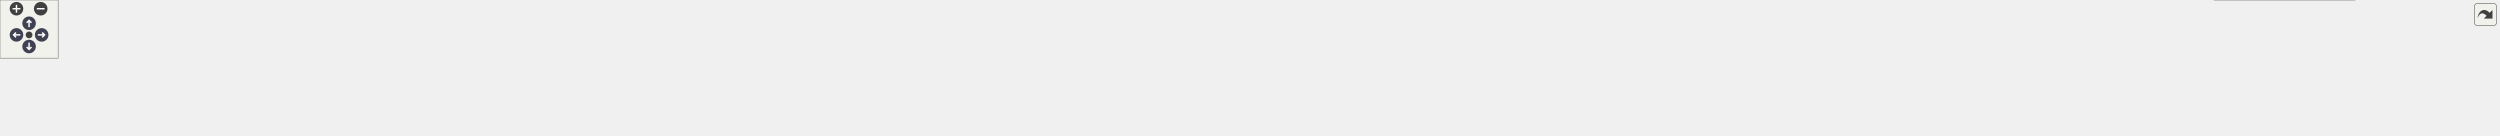
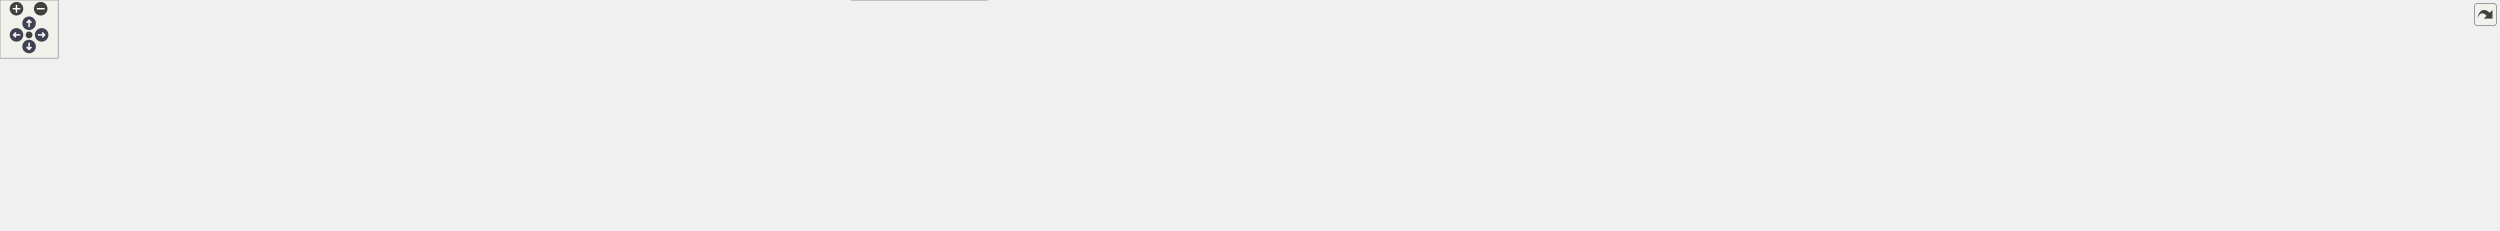
<svg xmlns="http://www.w3.org/2000/svg" xmlns:xlink="http://www.w3.org/1999/xlink" id="main" version="1.1" xml:space="preserve">
  <style type="text/css">
.node, .edge {opacity: 0.7;}
.node.selected, .edge.selected {opacity: 1;}
.edge:hover path { stroke: red; }
.edge:hover polygon { stroke: red; fill: red; }
</style>
  <defs>
    <circle id="rim" cx="0" cy="0" r="7" />
    <circle id="rim2" cx="0" cy="0" r="3.5" />
    <g id="zoomPlus">
      <use xlink:href="#rim" fill="#404040">
        <set attributeName="fill" to="#808080" begin="zoomplus.mouseover" end="zoomplus.mouseout" />
      </use>
      <path d="M-4,0h8M0,-4v8" fill="none" stroke="white" stroke-width="1.5" pointer-events="none" />
    </g>
    <g id="zoomMin">
      <use xlink:href="#rim" fill="#404040">
        <set attributeName="fill" to="#808080" begin="zoomminus.mouseover" end="zoomminus.mouseout" />
      </use>
      <path d="M-4,0h8" fill="none" stroke="white" stroke-width="1.5" pointer-events="none" />
    </g>
    <g id="arrowUp" transform="translate(30 24)">
      <use xlink:href="#rim" />
      <path pointer-events="none" fill="none" stroke="white" stroke-width="1.5" d="M0,-3.0v7 M-2.5,-0.5L0,-3.0L2.5,-0.5" />
    </g>
    <g id="arrowRight" transform="rotate(90) translate(36 -43)">
      <use xlink:href="#rim" />
      <path pointer-events="none" fill="none" stroke="white" stroke-width="1.5" d="M0,-3.0v7 M-2.5,-0.5L0,-3.0L2.5,-0.5" />
    </g>
    <g id="arrowDown" transform="rotate(180) translate(-30 -48)">
      <use xlink:href="#rim" />
      <path pointer-events="none" fill="none" stroke="white" stroke-width="1.5" d="M0,-3.0v7 M-2.5,-0.5L0,-3.0L2.5,-0.5" />
    </g>
    <g id="arrowLeft" transform="rotate(270) translate(-36 17)">
      <use xlink:href="#rim" />
      <path pointer-events="none" fill="none" stroke="white" stroke-width="1.5" d="M0,-3.0v7 M-2.5,-0.5L0,-3.0L2.5,-0.5" />
    </g>
    <g id="resetDef">
      <use xlink:href="#rim2" fill="#404040">
        <set attributeName="fill" to="#808080" begin="reset.mouseover" end="reset.mouseout" />
      </use>
    </g>
  </defs>
  <svg id="graph" class="graph">
    <g id="viewport">
      <g id="Node000001" class="node">
        <g id="a_Node000001">
          <a xlink:title=" ">
            <polygon fill="#999999" stroke="#666666" points="139.75,-54.5 0,-54.5 0,-24 139.75,-24 139.75,-54.5" />
            <text xml:space="preserve" text-anchor="start" x="8" y="-41" font-family="Helvetica,sans-Serif" font-size="10.00">AQNWB::NWB::TimeSeries</text>
            <text xml:space="preserve" text-anchor="middle" x="69.88" y="-29.75" font-family="Helvetica,sans-Serif" font-size="10.00">::readDataConversion</text>
          </a>
        </g>
      </g>
      <g id="Node000002" class="node">
        <g id="a_Node000002">
          <a xlink:href="class_a_q_n_w_b_1_1_n_w_b_1_1_time_series.html#a8e935bfd8eea957ae42d5ea752d802b4" target="_top" xlink:title=" ">
            <polygon fill="white" stroke="#666666" points="315.5,-54.5 175.75,-54.5 175.75,-24 315.5,-24 315.5,-54.5" />
            <text xml:space="preserve" text-anchor="start" x="183.75" y="-41" font-family="Helvetica,sans-Serif" font-size="10.00">AQNWB::NWB::TimeSeries</text>
            <text xml:space="preserve" text-anchor="middle" x="245.62" y="-29.75" font-family="Helvetica,sans-Serif" font-size="10.00">::readDataOffset</text>
          </a>
        </g>
      </g>
      <g id="edge1_Node000001_Node000002" class="edge">
        <g id="a_edge1_Node000001_Node000002">
          <a xlink:title=" ">
            <path fill="none" stroke="#63b8ff" d="M140.04,-39.25C147.96,-39.25 156.07,-39.25 164.12,-39.25" />
            <polygon fill="#63b8ff" stroke="#63b8ff" points="163.9,-42.75 173.9,-39.25 163.9,-35.75 163.9,-42.75" />
          </a>
        </g>
      </g>
      <g id="Node000003" class="node">
        <g id="a_Node000003">
          <a xlink:href="class_a_q_n_w_b_1_1_n_w_b_1_1_time_series.html#adf83d074710318ecd17f056deecf6f73" target="_top" xlink:title=" ">
            <polygon fill="white" stroke="#666666" points="491.25,-54.5 351.5,-54.5 351.5,-24 491.25,-24 491.25,-54.5" />
            <text xml:space="preserve" text-anchor="start" x="359.5" y="-41" font-family="Helvetica,sans-Serif" font-size="10.00">AQNWB::NWB::TimeSeries</text>
            <text xml:space="preserve" text-anchor="middle" x="421.38" y="-29.75" font-family="Helvetica,sans-Serif" font-size="10.00">::readDataResolution</text>
          </a>
        </g>
      </g>
      <g id="edge2_Node000002_Node000003" class="edge">
        <g id="a_edge2_Node000002_Node000003">
          <a xlink:title=" ">
            <path fill="none" stroke="#63b8ff" d="M315.79,-39.25C323.71,-39.25 331.82,-39.25 339.87,-39.25" />
            <polygon fill="#63b8ff" stroke="#63b8ff" points="339.65,-42.75 349.65,-39.25 339.65,-35.75 339.65,-42.75" />
          </a>
        </g>
      </g>
      <g id="Node000004" class="node">
        <g id="a_Node000004">
          <a xlink:href="class_a_q_n_w_b_1_1_n_w_b_1_1_time_series.html#a5d7201b7efb3109e03172a7d383c8b45" target="_top" xlink:title=" ">
            <polygon fill="white" stroke="#666666" points="667,-54.5 527.25,-54.5 527.25,-24 667,-24 667,-54.5" />
            <text xml:space="preserve" text-anchor="start" x="535.25" y="-41" font-family="Helvetica,sans-Serif" font-size="10.00">AQNWB::NWB::TimeSeries</text>
            <text xml:space="preserve" text-anchor="middle" x="597.12" y="-29.75" font-family="Helvetica,sans-Serif" font-size="10.00">::readDataUnit</text>
          </a>
        </g>
      </g>
      <g id="edge3_Node000003_Node000004" class="edge">
        <g id="a_edge3_Node000003_Node000004">
          <a xlink:title=" ">
            <path fill="none" stroke="#63b8ff" d="M491.54,-39.25C499.46,-39.25 507.57,-39.25 515.62,-39.25" />
            <polygon fill="#63b8ff" stroke="#63b8ff" points="515.4,-42.75 525.4,-39.25 515.4,-35.75 515.4,-42.75" />
          </a>
        </g>
      </g>
      <g id="Node000005" class="node">
        <g id="a_Node000005">
          <a xlink:href="class_a_q_n_w_b_1_1_n_w_b_1_1_time_series.html#a7b9e5f855ab7ae45e6b9d66e8c21cacb" target="_top" xlink:title=" ">
            <polygon fill="white" stroke="#666666" points="842.75,-54.5 703,-54.5 703,-24 842.75,-24 842.75,-54.5" />
            <text xml:space="preserve" text-anchor="start" x="711" y="-41" font-family="Helvetica,sans-Serif" font-size="10.00">AQNWB::NWB::TimeSeries</text>
            <text xml:space="preserve" text-anchor="middle" x="772.88" y="-29.75" font-family="Helvetica,sans-Serif" font-size="10.00">::readDataContinuity</text>
          </a>
        </g>
      </g>
      <g id="edge4_Node000004_Node000005" class="edge">
        <g id="a_edge4_Node000004_Node000005">
          <a xlink:title=" ">
            <path fill="none" stroke="#63b8ff" d="M667.29,-39.25C675.21,-39.25 683.32,-39.25 691.37,-39.25" />
            <polygon fill="#63b8ff" stroke="#63b8ff" points="691.15,-42.75 701.15,-39.25 691.15,-35.75 691.15,-42.75" />
          </a>
        </g>
      </g>
      <g id="Node000006" class="node">
        <g id="a_Node000006">
          <a xlink:href="class_a_q_n_w_b_1_1_n_w_b_1_1_time_series.html#a0d48a3a5d1f7468ae1e48226969f30c3" target="_top" xlink:title=" ">
-             <polygon fill="white" stroke="#666666" points="1018.5,-54.5 878.75,-54.5 878.75,-24 1018.5,-24 1018.5,-54.5" />
-             <text xml:space="preserve" text-anchor="start" x="886.75" y="-41" font-family="Helvetica,sans-Serif" font-size="10.00">AQNWB::NWB::TimeSeries</text>
-             <text xml:space="preserve" text-anchor="middle" x="948.62" y="-29.75" font-family="Helvetica,sans-Serif" font-size="10.00">::readStartingTime</text>
+             <polygon fill="white" stroke="#666666" points="1018.5,-79.5 878.75,-79.5 878.75,-49 1018.5,-49 1018.5,-79.5" />
+             <text xml:space="preserve" text-anchor="start" x="886.75" y="-66" font-family="Helvetica,sans-Serif" font-size="10.00">AQNWB::NWB::TimeSeries</text>
+             <text xml:space="preserve" text-anchor="middle" x="948.62" y="-54.75" font-family="Helvetica,sans-Serif" font-size="10.00">::readStartingTime</text>
          </a>
        </g>
      </g>
      <g id="edge5_Node000005_Node000006" class="edge">
        <g id="a_edge5_Node000005_Node000006">
          <a xlink:title=" ">
-             <path fill="none" stroke="#63b8ff" d="M843.04,-39.25C850.96,-39.25 859.07,-39.25 867.12,-39.25" />
-             <polygon fill="#63b8ff" stroke="#63b8ff" points="866.9,-42.75 876.9,-39.25 866.9,-35.75 866.9,-42.75" />
+             <path fill="none" stroke="#63b8ff" d="M843.04,-49.2C850.96,-50.34 859.07,-51.51 867.12,-52.67" />
+             <polygon fill="#63b8ff" stroke="#63b8ff" points="866.51,-56.12 876.91,-54.08 867.51,-49.19 866.51,-56.12" />
+           </a>
+         </g>
+       </g>
+       <g id="Node000020" class="node">
+         <g id="a_Node000020">
+           <a xlink:href="class_a_q_n_w_b_1_1_n_w_b_1_1_time_series.html#a5418508f7ed2bddfb901867c66352327" target="_top" xlink:title=" ">
+             <polygon fill="white" stroke="#666666" points="1018.5,-30.5 878.75,-30.5 878.75,0 1018.5,0 1018.5,-30.5" />
+             <text xml:space="preserve" text-anchor="start" x="886.75" y="-17" font-family="Helvetica,sans-Serif" font-size="10.00">AQNWB::NWB::TimeSeries</text>
+             <text xml:space="preserve" text-anchor="middle" x="948.62" y="-5.75" font-family="Helvetica,sans-Serif" font-size="10.00">::recordStartingTime</text>
+           </a>
+         </g>
+       </g>
+       <g id="edge19_Node000005_Node000020" class="edge">
+         <g id="a_edge19_Node000005_Node000020">
+           <a xlink:title=" ">
+             <path fill="none" stroke="#63b8ff" d="M843.04,-29.7C850.96,-28.6 859.07,-27.48 867.12,-26.37" />
+             <polygon fill="#63b8ff" stroke="#63b8ff" points="867.48,-29.85 876.91,-25.02 866.53,-22.92 867.48,-29.85" />
          </a>
        </g>
      </g>
      <g id="Node000007" class="node">
        <g id="a_Node000007">
          <a xlink:href="class_a_q_n_w_b_1_1_n_w_b_1_1_time_series.html#a432eacaa5461a2adb7c74b8163109690" target="_top" xlink:title=" ">
-             <polygon fill="white" stroke="#666666" points="1194.25,-54.5 1054.5,-54.5 1054.5,-24 1194.25,-24 1194.25,-54.5" />
-             <text xml:space="preserve" text-anchor="start" x="1062.5" y="-41" font-family="Helvetica,sans-Serif" font-size="10.00">AQNWB::NWB::TimeSeries</text>
-             <text xml:space="preserve" text-anchor="middle" x="1124.38" y="-29.75" font-family="Helvetica,sans-Serif" font-size="10.00">::readStartingTimeRate</text>
+             <polygon fill="white" stroke="#666666" points="1194.25,-79.5 1054.5,-79.5 1054.5,-49 1194.25,-49 1194.25,-79.5" />
+             <text xml:space="preserve" text-anchor="start" x="1062.5" y="-66" font-family="Helvetica,sans-Serif" font-size="10.00">AQNWB::NWB::TimeSeries</text>
+             <text xml:space="preserve" text-anchor="middle" x="1124.38" y="-54.75" font-family="Helvetica,sans-Serif" font-size="10.00">::readStartingTimeRate</text>
          </a>
        </g>
      </g>
      <g id="edge6_Node000006_Node000007" class="edge">
        <g id="a_edge6_Node000006_Node000007">
          <a xlink:title=" ">
-             <path fill="none" stroke="#63b8ff" d="M1018.79,-39.25C1026.71,-39.25 1034.82,-39.25 1042.87,-39.25" />
-             <polygon fill="#63b8ff" stroke="#63b8ff" points="1042.65,-42.75 1052.65,-39.25 1042.65,-35.75 1042.65,-42.75" />
+             <path fill="none" stroke="#63b8ff" d="M1018.79,-64.25C1026.71,-64.25 1034.82,-64.25 1042.87,-64.25" />
+             <polygon fill="#63b8ff" stroke="#63b8ff" points="1042.65,-67.75 1052.65,-64.25 1042.65,-60.75 1042.65,-67.75" />
          </a>
        </g>
      </g>
      <g id="Node000008" class="node">
        <g id="a_Node000008">
          <a xlink:href="class_a_q_n_w_b_1_1_n_w_b_1_1_time_series.html#a10c42d7daf3209d828814549062ba43b" target="_top" xlink:title=" ">
-             <polygon fill="white" stroke="#666666" points="1370,-54.5 1230.25,-54.5 1230.25,-24 1370,-24 1370,-54.5" />
-             <text xml:space="preserve" text-anchor="start" x="1238.25" y="-41" font-family="Helvetica,sans-Serif" font-size="10.00">AQNWB::NWB::TimeSeries</text>
-             <text xml:space="preserve" text-anchor="middle" x="1300.12" y="-29.75" font-family="Helvetica,sans-Serif" font-size="10.00">::readStartingTimeUnit</text>
+             <polygon fill="white" stroke="#666666" points="1370,-79.5 1230.25,-79.5 1230.25,-49 1370,-49 1370,-79.5" />
+             <text xml:space="preserve" text-anchor="start" x="1238.25" y="-66" font-family="Helvetica,sans-Serif" font-size="10.00">AQNWB::NWB::TimeSeries</text>
+             <text xml:space="preserve" text-anchor="middle" x="1300.12" y="-54.75" font-family="Helvetica,sans-Serif" font-size="10.00">::readStartingTimeUnit</text>
          </a>
        </g>
      </g>
      <g id="edge7_Node000007_Node000008" class="edge">
        <g id="a_edge7_Node000007_Node000008">
          <a xlink:title=" ">
-             <path fill="none" stroke="#63b8ff" d="M1194.54,-39.25C1202.46,-39.25 1210.57,-39.25 1218.62,-39.25" />
-             <polygon fill="#63b8ff" stroke="#63b8ff" points="1218.4,-42.75 1228.4,-39.25 1218.4,-35.75 1218.4,-42.75" />
+             <path fill="none" stroke="#63b8ff" d="M1194.54,-64.25C1202.46,-64.25 1210.57,-64.25 1218.62,-64.25" />
+             <polygon fill="#63b8ff" stroke="#63b8ff" points="1218.4,-67.75 1228.4,-64.25 1218.4,-60.75 1218.4,-67.75" />
          </a>
        </g>
      </g>
      <g id="Node000009" class="node">
        <g id="a_Node000009">
          <a xlink:href="class_a_q_n_w_b_1_1_n_w_b_1_1_time_series.html#aad84484dbd8b930702c8c8c5408694b1" target="_top" xlink:title=" ">
-             <polygon fill="white" stroke="#666666" points="1545.75,-54.5 1406,-54.5 1406,-24 1545.75,-24 1545.75,-54.5" />
-             <text xml:space="preserve" text-anchor="start" x="1414" y="-41" font-family="Helvetica,sans-Serif" font-size="10.00">AQNWB::NWB::TimeSeries</text>
-             <text xml:space="preserve" text-anchor="middle" x="1475.88" y="-29.75" font-family="Helvetica,sans-Serif" font-size="10.00">::readTimestamps</text>
+             <polygon fill="white" stroke="#666666" points="1545.75,-104.5 1406,-104.5 1406,-74 1545.75,-74 1545.75,-104.5" />
+             <text xml:space="preserve" text-anchor="start" x="1414" y="-91" font-family="Helvetica,sans-Serif" font-size="10.00">AQNWB::NWB::TimeSeries</text>
+             <text xml:space="preserve" text-anchor="middle" x="1475.88" y="-79.75" font-family="Helvetica,sans-Serif" font-size="10.00">::readTimestamps</text>
          </a>
        </g>
      </g>
      <g id="edge8_Node000008_Node000009" class="edge">
        <g id="a_edge8_Node000008_Node000009">
          <a xlink:title=" ">
-             <path fill="none" stroke="#63b8ff" d="M1370.29,-39.25C1378.21,-39.25 1386.32,-39.25 1394.37,-39.25" />
-             <polygon fill="#63b8ff" stroke="#63b8ff" points="1394.15,-42.75 1404.15,-39.25 1394.15,-35.75 1394.15,-42.75" />
+             <path fill="none" stroke="#63b8ff" d="M1370.29,-74.2C1378.21,-75.34 1386.32,-76.51 1394.37,-77.67" />
+             <polygon fill="#63b8ff" stroke="#63b8ff" points="1393.76,-81.12 1404.16,-79.08 1394.76,-74.19 1393.76,-81.12" />
+           </a>
+         </g>
+       </g>
+       <g id="Node000019" class="node">
+         <g id="a_Node000019">
+           <a xlink:href="class_a_q_n_w_b_1_1_n_w_b_1_1_time_series.html#a15cdc18874a799e4196a58e2c2d51c31" target="_top" xlink:title=" ">
+             <polygon fill="white" stroke="#666666" points="1545.75,-55.5 1406,-55.5 1406,-25 1545.75,-25 1545.75,-55.5" />
+             <text xml:space="preserve" text-anchor="start" x="1414" y="-42" font-family="Helvetica,sans-Serif" font-size="10.00">AQNWB::NWB::TimeSeries</text>
+             <text xml:space="preserve" text-anchor="middle" x="1475.88" y="-30.75" font-family="Helvetica,sans-Serif" font-size="10.00">::recordTimestamps</text>
+           </a>
+         </g>
+       </g>
+       <g id="edge18_Node000008_Node000019" class="edge">
+         <g id="a_edge18_Node000008_Node000019">
+           <a xlink:title=" ">
+             <path fill="none" stroke="#63b8ff" d="M1370.29,-54.7C1378.21,-53.6 1386.32,-52.48 1394.37,-51.37" />
+             <polygon fill="#63b8ff" stroke="#63b8ff" points="1394.73,-54.85 1404.16,-50.02 1393.78,-47.92 1394.73,-54.85" />
          </a>
        </g>
      </g>
      <g id="Node000010" class="node">
        <g id="a_Node000010">
          <a xlink:href="class_a_q_n_w_b_1_1_n_w_b_1_1_time_series.html#a6bc9efa6381b6761d45493c1b2628e22" target="_top" xlink:title=" ">
-             <polygon fill="white" stroke="#666666" points="1721.5,-54.5 1581.75,-54.5 1581.75,-24 1721.5,-24 1721.5,-54.5" />
-             <text xml:space="preserve" text-anchor="start" x="1589.75" y="-41" font-family="Helvetica,sans-Serif" font-size="10.00">AQNWB::NWB::TimeSeries</text>
-             <text xml:space="preserve" text-anchor="middle" x="1651.62" y="-29.75" font-family="Helvetica,sans-Serif" font-size="10.00">::readTimestampsInterval</text>
+             <polygon fill="white" stroke="#666666" points="1721.5,-104.5 1581.75,-104.5 1581.75,-74 1721.5,-74 1721.5,-104.5" />
+             <text xml:space="preserve" text-anchor="start" x="1589.75" y="-91" font-family="Helvetica,sans-Serif" font-size="10.00">AQNWB::NWB::TimeSeries</text>
+             <text xml:space="preserve" text-anchor="middle" x="1651.62" y="-79.75" font-family="Helvetica,sans-Serif" font-size="10.00">::readTimestampsInterval</text>
          </a>
        </g>
      </g>
      <g id="edge9_Node000009_Node000010" class="edge">
        <g id="a_edge9_Node000009_Node000010">
          <a xlink:title=" ">
-             <path fill="none" stroke="#63b8ff" d="M1546.04,-39.25C1553.96,-39.25 1562.07,-39.25 1570.12,-39.25" />
-             <polygon fill="#63b8ff" stroke="#63b8ff" points="1569.9,-42.75 1579.9,-39.25 1569.9,-35.75 1569.9,-42.75" />
+             <path fill="none" stroke="#63b8ff" d="M1546.04,-89.25C1553.96,-89.25 1562.07,-89.25 1570.12,-89.25" />
+             <polygon fill="#63b8ff" stroke="#63b8ff" points="1569.9,-92.75 1579.9,-89.25 1569.9,-85.75 1569.9,-92.75" />
          </a>
        </g>
      </g>
      <g id="Node000011" class="node">
        <g id="a_Node000011">
          <a xlink:href="class_a_q_n_w_b_1_1_n_w_b_1_1_time_series.html#adf3f178d207453927ae6ede7a53ac7f7" target="_top" xlink:title=" ">
-             <polygon fill="white" stroke="#666666" points="1897.25,-54.5 1757.5,-54.5 1757.5,-24 1897.25,-24 1897.25,-54.5" />
-             <text xml:space="preserve" text-anchor="start" x="1765.5" y="-41" font-family="Helvetica,sans-Serif" font-size="10.00">AQNWB::NWB::TimeSeries</text>
-             <text xml:space="preserve" text-anchor="middle" x="1827.38" y="-29.75" font-family="Helvetica,sans-Serif" font-size="10.00">::readTimestampsUnit</text>
+             <polygon fill="white" stroke="#666666" points="1897.25,-104.5 1757.5,-104.5 1757.5,-74 1897.25,-74 1897.25,-104.5" />
+             <text xml:space="preserve" text-anchor="start" x="1765.5" y="-91" font-family="Helvetica,sans-Serif" font-size="10.00">AQNWB::NWB::TimeSeries</text>
+             <text xml:space="preserve" text-anchor="middle" x="1827.38" y="-79.75" font-family="Helvetica,sans-Serif" font-size="10.00">::readTimestampsUnit</text>
          </a>
        </g>
      </g>
      <g id="edge10_Node000010_Node000011" class="edge">
        <g id="a_edge10_Node000010_Node000011">
          <a xlink:title=" ">
-             <path fill="none" stroke="#63b8ff" d="M1721.79,-39.25C1729.71,-39.25 1737.82,-39.25 1745.87,-39.25" />
-             <polygon fill="#63b8ff" stroke="#63b8ff" points="1745.65,-42.75 1755.65,-39.25 1745.65,-35.75 1745.65,-42.75" />
+             <path fill="none" stroke="#63b8ff" d="M1721.79,-89.25C1729.71,-89.25 1737.82,-89.25 1745.87,-89.25" />
+             <polygon fill="#63b8ff" stroke="#63b8ff" points="1745.65,-92.75 1755.65,-89.25 1745.65,-85.75 1745.65,-92.75" />
          </a>
        </g>
      </g>
      <g id="Node000012" class="node">
        <g id="a_Node000012">
          <a xlink:href="class_a_q_n_w_b_1_1_n_w_b_1_1_time_series.html#a0501cf1664c3ac781453e312aa3342b0" target="_top" xlink:title=" ">
-             <polygon fill="white" stroke="#666666" points="2073,-54.5 1933.25,-54.5 1933.25,-24 2073,-24 2073,-54.5" />
-             <text xml:space="preserve" text-anchor="start" x="1941.25" y="-41" font-family="Helvetica,sans-Serif" font-size="10.00">AQNWB::NWB::TimeSeries</text>
-             <text xml:space="preserve" text-anchor="middle" x="2003.12" y="-29.75" font-family="Helvetica,sans-Serif" font-size="10.00">::readControl</text>
+             <polygon fill="white" stroke="#666666" points="2073,-129.5 1933.25,-129.5 1933.25,-99 2073,-99 2073,-129.5" />
+             <text xml:space="preserve" text-anchor="start" x="1941.25" y="-116" font-family="Helvetica,sans-Serif" font-size="10.00">AQNWB::NWB::TimeSeries</text>
+             <text xml:space="preserve" text-anchor="middle" x="2003.12" y="-104.75" font-family="Helvetica,sans-Serif" font-size="10.00">::readControl</text>
          </a>
        </g>
      </g>
      <g id="edge11_Node000011_Node000012" class="edge">
        <g id="a_edge11_Node000011_Node000012">
          <a xlink:title=" ">
-             <path fill="none" stroke="#63b8ff" d="M1897.54,-39.25C1905.46,-39.25 1913.57,-39.25 1921.62,-39.25" />
-             <polygon fill="#63b8ff" stroke="#63b8ff" points="1921.4,-42.75 1931.4,-39.25 1921.4,-35.75 1921.4,-42.75" />
+             <path fill="none" stroke="#63b8ff" d="M1897.54,-99.2C1905.46,-100.34 1913.57,-101.51 1921.62,-102.67" />
+             <polygon fill="#63b8ff" stroke="#63b8ff" points="1921.01,-106.12 1931.41,-104.08 1922.01,-99.19 1921.01,-106.12" />
+           </a>
+         </g>
+       </g>
+       <g id="Node000018" class="node">
+         <g id="a_Node000018">
+           <a xlink:href="class_a_q_n_w_b_1_1_n_w_b_1_1_time_series.html#a09ead45365072d1f2dbdfe5d628d1af4" target="_top" xlink:title=" ">
+             <polygon fill="white" stroke="#666666" points="2073,-80.5 1933.25,-80.5 1933.25,-50 2073,-50 2073,-80.5" />
+             <text xml:space="preserve" text-anchor="start" x="1941.25" y="-67" font-family="Helvetica,sans-Serif" font-size="10.00">AQNWB::NWB::TimeSeries</text>
+             <text xml:space="preserve" text-anchor="middle" x="2003.12" y="-55.75" font-family="Helvetica,sans-Serif" font-size="10.00">::recordControl</text>
+           </a>
+         </g>
+       </g>
+       <g id="edge17_Node000011_Node000018" class="edge">
+         <g id="a_edge17_Node000011_Node000018">
+           <a xlink:title=" ">
+             <path fill="none" stroke="#63b8ff" d="M1897.54,-79.7C1905.46,-78.6 1913.57,-77.48 1921.62,-76.37" />
+             <polygon fill="#63b8ff" stroke="#63b8ff" points="1921.98,-79.85 1931.41,-75.02 1921.03,-72.92 1921.98,-79.85" />
          </a>
        </g>
      </g>
      <g id="Node000013" class="node">
        <g id="a_Node000013">
          <a xlink:href="class_a_q_n_w_b_1_1_n_w_b_1_1_time_series.html#a02d6ceb1f87f4a76906f00688708b8e9" target="_top" xlink:title=" ">
-             <polygon fill="white" stroke="#666666" points="2248.75,-54.5 2109,-54.5 2109,-24 2248.75,-24 2248.75,-54.5" />
-             <text xml:space="preserve" text-anchor="start" x="2117" y="-41" font-family="Helvetica,sans-Serif" font-size="10.00">AQNWB::NWB::TimeSeries</text>
-             <text xml:space="preserve" text-anchor="middle" x="2178.88" y="-29.75" font-family="Helvetica,sans-Serif" font-size="10.00">::readControlDescription</text>
+             <polygon fill="white" stroke="#666666" points="2248.75,-153.5 2109,-153.5 2109,-123 2248.75,-123 2248.75,-153.5" />
+             <text xml:space="preserve" text-anchor="start" x="2117" y="-140" font-family="Helvetica,sans-Serif" font-size="10.00">AQNWB::NWB::TimeSeries</text>
+             <text xml:space="preserve" text-anchor="middle" x="2178.88" y="-128.75" font-family="Helvetica,sans-Serif" font-size="10.00">::readControlDescription</text>
          </a>
        </g>
      </g>
      <g id="edge12_Node000012_Node000013" class="edge">
        <g id="a_edge12_Node000012_Node000013">
          <a xlink:title=" ">
-             <path fill="none" stroke="#63b8ff" d="M2073.29,-39.25C2081.21,-39.25 2089.32,-39.25 2097.37,-39.25" />
-             <polygon fill="#63b8ff" stroke="#63b8ff" points="2097.15,-42.75 2107.15,-39.25 2097.15,-35.75 2097.15,-42.75" />
+             <path fill="none" stroke="#63b8ff" d="M2073.29,-123.8C2081.21,-124.9 2089.32,-126.02 2097.37,-127.13" />
+             <polygon fill="#63b8ff" stroke="#63b8ff" points="2096.78,-130.58 2107.16,-128.48 2097.73,-123.65 2096.78,-130.58" />
+           </a>
+         </g>
+       </g>
+       <g id="Node000017" class="node">
+         <g id="a_Node000017">
+           <a xlink:href="class_a_q_n_w_b_1_1_n_w_b_1_1_time_series.html#a7e7da4174344eee6e143a39fc45cc014" target="_top" xlink:title=" ">
+             <polygon fill="white" stroke="#666666" points="2248.75,-104.5 2109,-104.5 2109,-74 2248.75,-74 2248.75,-104.5" />
+             <text xml:space="preserve" text-anchor="start" x="2117" y="-91" font-family="Helvetica,sans-Serif" font-size="10.00">AQNWB::NWB::TimeSeries</text>
+             <text xml:space="preserve" text-anchor="middle" x="2178.88" y="-79.75" font-family="Helvetica,sans-Serif" font-size="10.00">::recordControlDescription</text>
+           </a>
+         </g>
+       </g>
+       <g id="edge16_Node000012_Node000017" class="edge">
+         <g id="a_edge16_Node000012_Node000017">
+           <a xlink:title=" ">
+             <path fill="none" stroke="#63b8ff" d="M2073.29,-104.3C2081.21,-103.16 2089.32,-101.99 2097.37,-100.83" />
+             <polygon fill="#63b8ff" stroke="#63b8ff" points="2097.76,-104.31 2107.16,-99.42 2096.76,-97.38 2097.76,-104.31" />
          </a>
        </g>
      </g>
      <g id="Node000014" class="node">
        <g id="a_Node000014">
          <a xlink:href="class_a_q_n_w_b_1_1_n_w_b_1_1_time_series.html#ad02a2c3803891f352dd2496b9ff1887b" target="_top" xlink:title="Convenience function for creating data related attributes.">
-             <polygon fill="white" stroke="#666666" points="2427.12,-79.5 2287.38,-79.5 2287.38,-49 2427.12,-49 2427.12,-79.5" />
-             <text xml:space="preserve" text-anchor="start" x="2295.38" y="-66" font-family="Helvetica,sans-Serif" font-size="10.00">AQNWB::NWB::TimeSeries</text>
-             <text xml:space="preserve" text-anchor="middle" x="2357.25" y="-54.75" font-family="Helvetica,sans-Serif" font-size="10.00">::createDataAttributes</text>
+             <polygon fill="white" stroke="#666666" points="2427.12,-177.5 2287.38,-177.5 2287.38,-147 2427.12,-147 2427.12,-177.5" />
+             <text xml:space="preserve" text-anchor="start" x="2295.38" y="-164" font-family="Helvetica,sans-Serif" font-size="10.00">AQNWB::NWB::TimeSeries</text>
+             <text xml:space="preserve" text-anchor="middle" x="2357.25" y="-152.75" font-family="Helvetica,sans-Serif" font-size="10.00">::createDataAttributes</text>
          </a>
        </g>
      </g>
      <g id="edge13_Node000013_Node000014" class="edge">
        <g id="a_edge13_Node000013_Node000014">
          <a xlink:title=" ">
-             <path fill="none" stroke="#63b8ff" d="M2249.08,-49.06C2257.83,-50.3 2266.85,-51.58 2275.76,-52.84" />
-             <polygon fill="#63b8ff" stroke="#63b8ff" points="2275.07,-56.28 2285.46,-54.22 2276.05,-49.35 2275.07,-56.28" />
+             <path fill="none" stroke="#63b8ff" d="M2249.08,-147.67C2257.83,-148.86 2266.85,-150.08 2275.76,-151.3" />
+             <polygon fill="#63b8ff" stroke="#63b8ff" points="2275.08,-154.74 2285.46,-152.62 2276.02,-147.8 2275.08,-154.74" />
          </a>
        </g>
      </g>
      <g id="Node000016" class="node">
        <g id="a_Node000016">
          <a xlink:href="class_a_q_n_w_b_1_1_n_w_b_1_1_time_series.html#a682200d497af6051d0ef9189509084dd" target="_top" xlink:title="Convenience function for creating timestamp related attributes.">
-             <polygon fill="white" stroke="#666666" points="2429.75,-30.5 2284.75,-30.5 2284.75,0 2429.75,0 2429.75,-30.5" />
-             <text xml:space="preserve" text-anchor="start" x="2292.75" y="-17" font-family="Helvetica,sans-Serif" font-size="10.00">AQNWB::NWB::TimeSeries</text>
-             <text xml:space="preserve" text-anchor="middle" x="2357.25" y="-5.75" font-family="Helvetica,sans-Serif" font-size="10.00">::createTimestampsAttributes</text>
+             <polygon fill="white" stroke="#666666" points="2429.75,-128.5 2284.75,-128.5 2284.75,-98 2429.75,-98 2429.75,-128.5" />
+             <text xml:space="preserve" text-anchor="start" x="2292.75" y="-115" font-family="Helvetica,sans-Serif" font-size="10.00">AQNWB::NWB::TimeSeries</text>
+             <text xml:space="preserve" text-anchor="middle" x="2357.25" y="-103.75" font-family="Helvetica,sans-Serif" font-size="10.00">::createTimestampsAttributes</text>
          </a>
        </g>
      </g>
      <g id="edge15_Node000013_Node000016" class="edge">
        <g id="a_edge15_Node000013_Node000016">
          <a xlink:title=" ">
-             <path fill="none" stroke="#63b8ff" d="M2249.08,-29.83C2256.95,-28.76 2265.03,-27.66 2273.06,-26.57" />
-             <polygon fill="#63b8ff" stroke="#63b8ff" points="2273.41,-30.05 2282.84,-25.24 2272.46,-23.12 2273.41,-30.05" />
+             <path fill="none" stroke="#63b8ff" d="M2249.08,-128.44C2256.95,-127.33 2265.03,-126.18 2273.06,-125.04" />
+             <polygon fill="#63b8ff" stroke="#63b8ff" points="2273.44,-128.52 2282.85,-123.65 2272.45,-121.59 2273.44,-128.52" />
          </a>
        </g>
      </g>
      <g id="Node000015" class="node">
        <g id="a_Node000015">
          <a xlink:href="namespace_a_q_n_w_b.html#a31983dbaaa85c2e355b9687fc0ef1881" target="_top" xlink:title="Merge two paths into a single path, handling extra trailing and starting &quot;/&quot;.">
-             <polygon fill="white" stroke="#666666" points="2578.5,-73.88 2465.75,-73.88 2465.75,-54.62 2578.5,-54.62 2578.5,-73.88" />
-             <text xml:space="preserve" text-anchor="middle" x="2522.12" y="-60.38" font-family="Helvetica,sans-Serif" font-size="10.00">AQNWB::mergePaths</text>
+             <polygon fill="white" stroke="#666666" points="2578.5,-171.88 2465.75,-171.88 2465.75,-152.62 2578.5,-152.62 2578.5,-171.88" />
+             <text xml:space="preserve" text-anchor="middle" x="2522.12" y="-158.38" font-family="Helvetica,sans-Serif" font-size="10.00">AQNWB::mergePaths</text>
          </a>
        </g>
      </g>
      <g id="edge14_Node000014_Node000015" class="edge">
        <g id="a_edge14_Node000014_Node000015">
          <a xlink:title=" ">
-             <path fill="none" stroke="#63b8ff" d="M2427.32,-64.25C2436.13,-64.25 2445.12,-64.25 2453.9,-64.25" />
-             <polygon fill="#63b8ff" stroke="#63b8ff" points="2453.75,-67.75 2463.75,-64.25 2453.75,-60.75 2453.75,-67.75" />
+             <path fill="none" stroke="#63b8ff" d="M2427.32,-162.25C2436.13,-162.25 2445.12,-162.25 2453.9,-162.25" />
+             <polygon fill="#63b8ff" stroke="#63b8ff" points="2453.75,-165.75 2463.75,-162.25 2453.75,-158.75 2453.75,-165.75" />
          </a>
        </g>
      </g>
    </g>
  </svg>
  <g id="navigator" transform="translate(0 0)" fill="#404254">
    <rect fill="#f2f5e9" fill-opacity="0.5" stroke="#606060" stroke-width=".5" x="0" y="0" width="60" height="60" />
    <use id="zoomplus" xlink:href="#zoomPlus" x="17" y="9" />
    <use id="zoomminus" xlink:href="#zoomMin" x="42" y="9" />
    <use id="reset" xlink:href="#resetDef" x="30" y="36" />
    <use id="arrowup" xlink:href="#arrowUp" x="0" y="0" />
    <use id="arrowright" xlink:href="#arrowRight" x="0" y="0" />
    <use id="arrowdown" xlink:href="#arrowDown" x="0" y="0" />
    <use id="arrowleft" xlink:href="#arrowLeft" x="0" y="0" />
  </g>
  <svg viewBox="0 0 15 15" width="100%" height="30px" preserveAspectRatio="xMaxYMin meet">
    <g id="arrow_out" transform="scale(0.3 0.3)">
      <a xlink:href="class_a_q_n_w_b_1_1_n_w_b_1_1_time_series_af65664bc3483cb62388ccada3b0cb304_cgraph_org.svg" target="_base">
        <rect id="button" ry="5" rx="5" y="6" x="6" height="38" width="38" fill="#f2f5e9" fill-opacity="0.5" stroke="#606060" stroke-width="1.0" />
        <path id="arrow" d="M 11.5,31.437 C 11.94,20.098 22.043,11.323 32.159,21.979 L 37.069,17.246 C 37.069,17.246 37.088,32 37.088,32 L 22.16,31.978 C 22.16,31.978 26.998,27.14 26.998,27.14 C 18.529,18.264 13.292,25.23 11.5,31.437 z" style="fill:#404040;" />
      </a>
    </g>
  </svg>
  <style type="text/css">

[data-mouse-over-selected='false'] { opacity: 0.7; }
[data-mouse-over-selected='true']  { opacity: 1.0; }

</style>
</svg>
